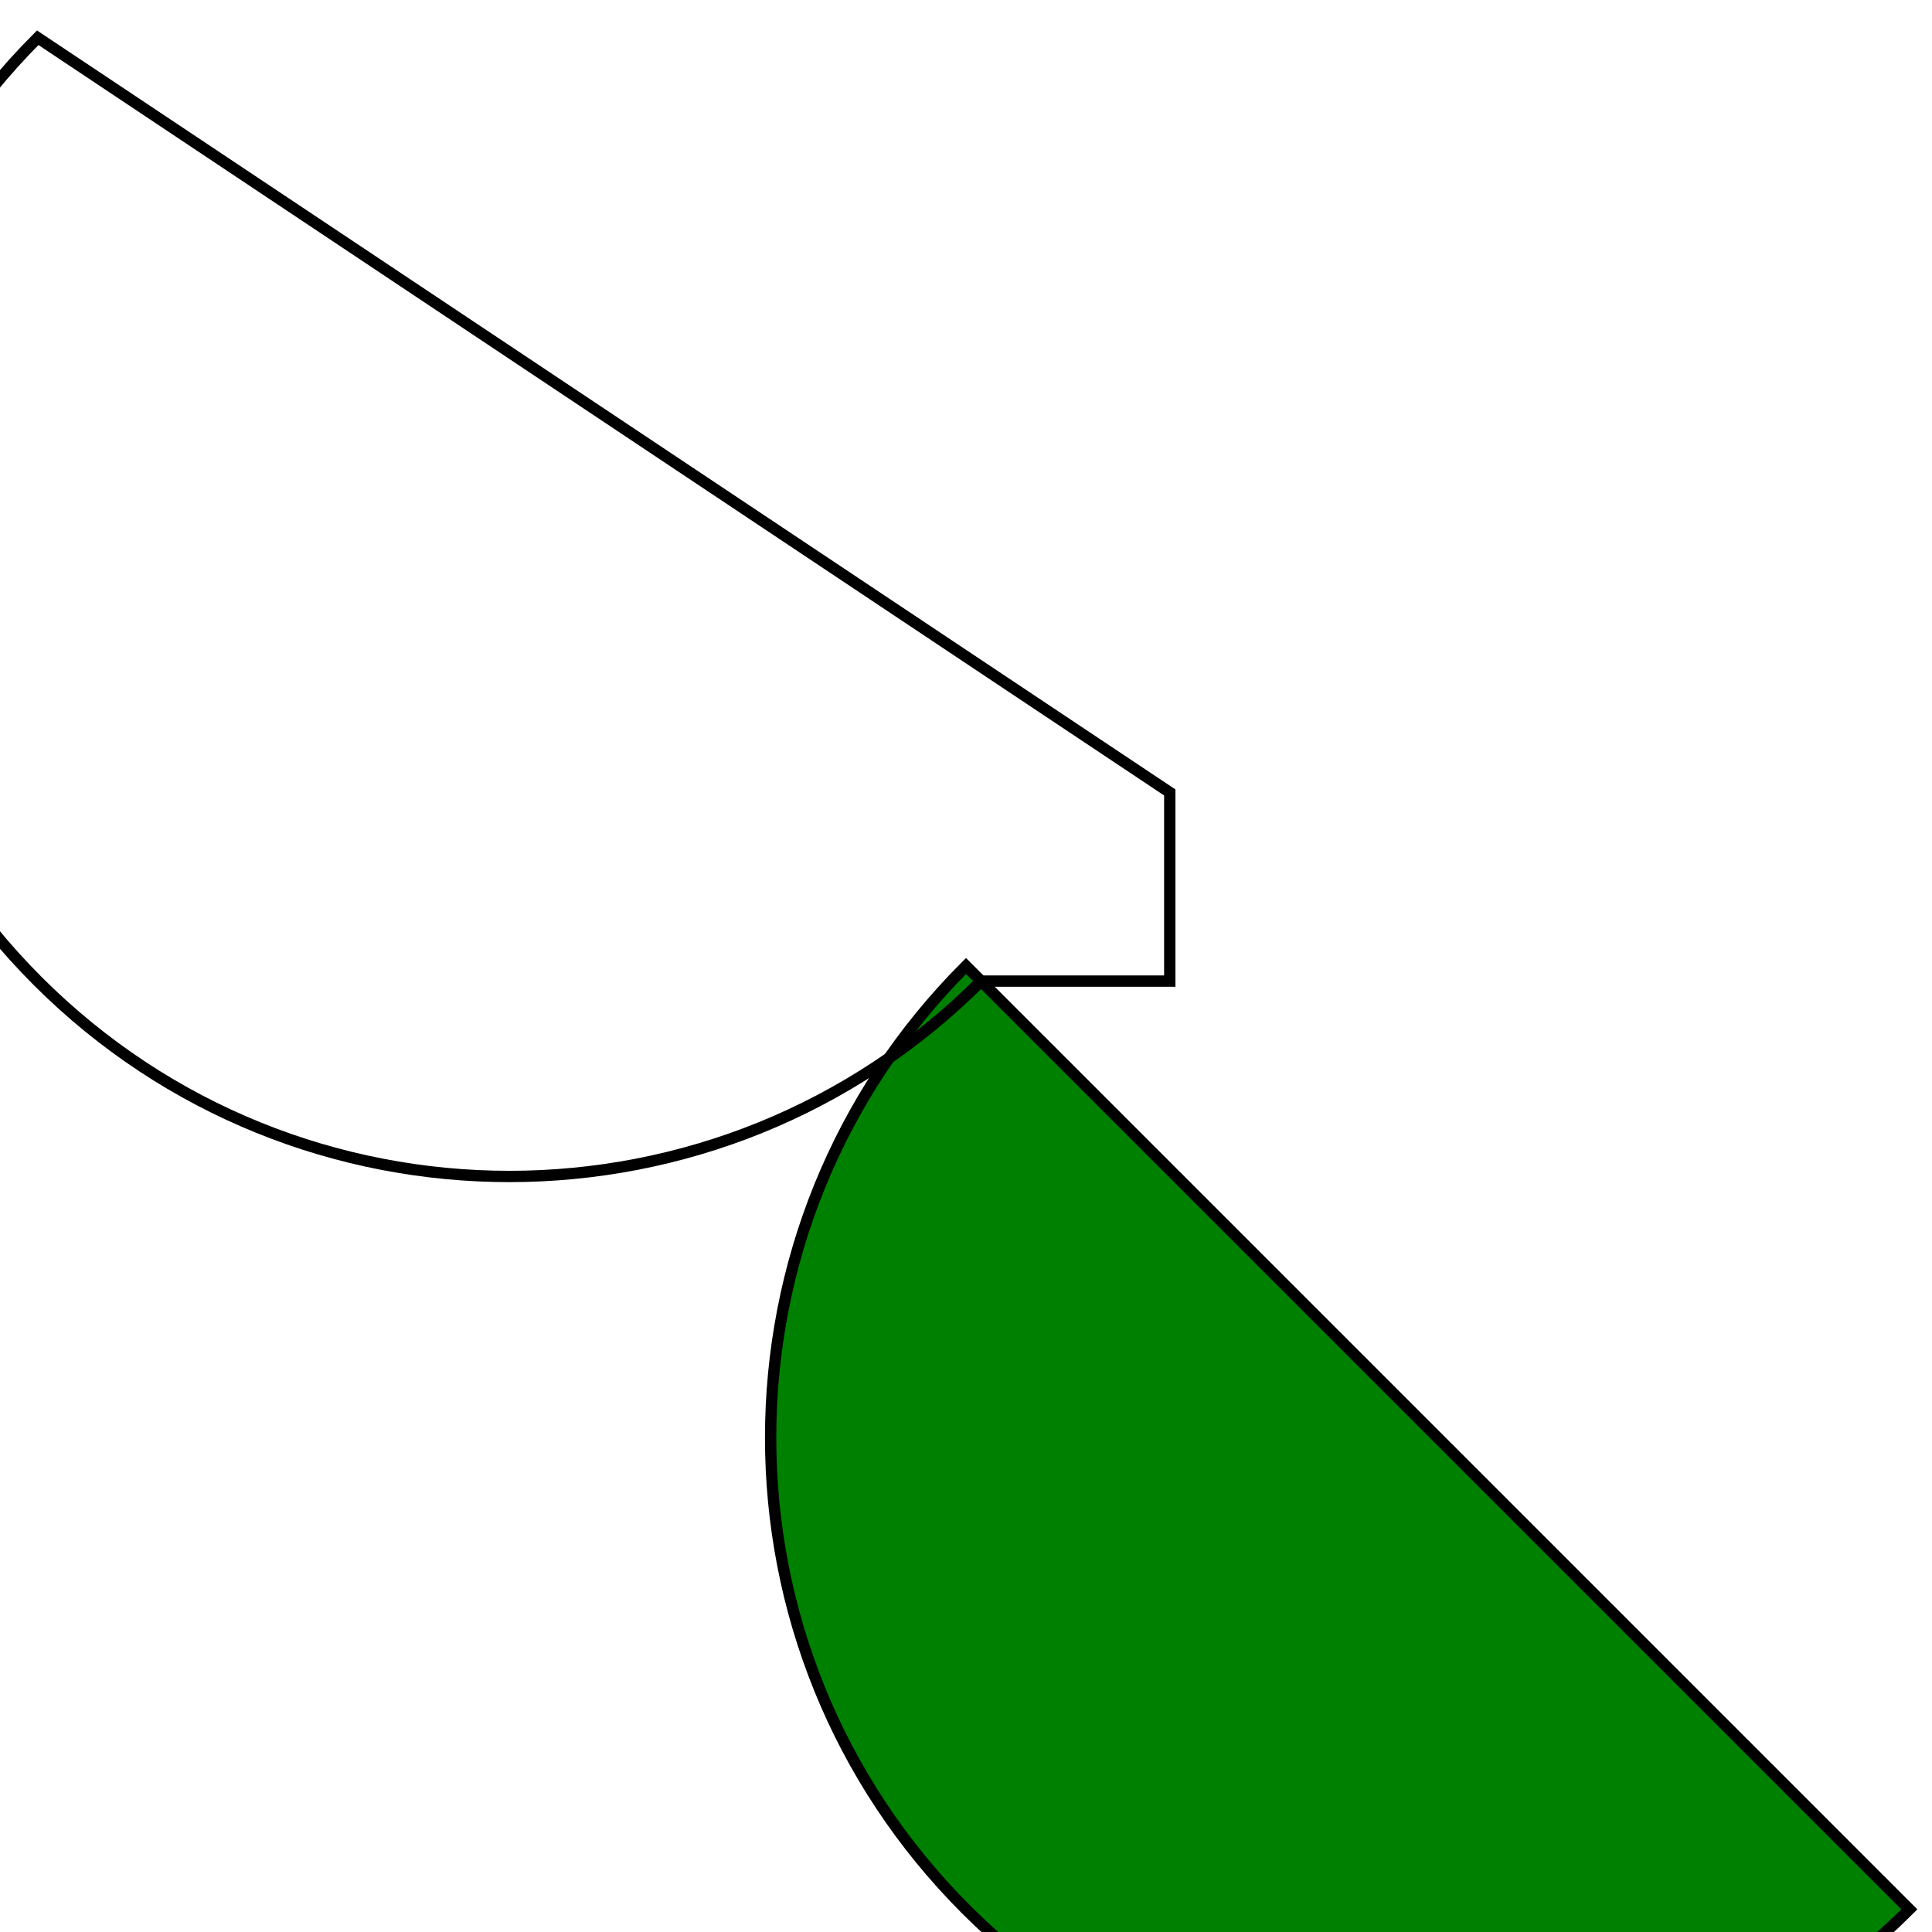
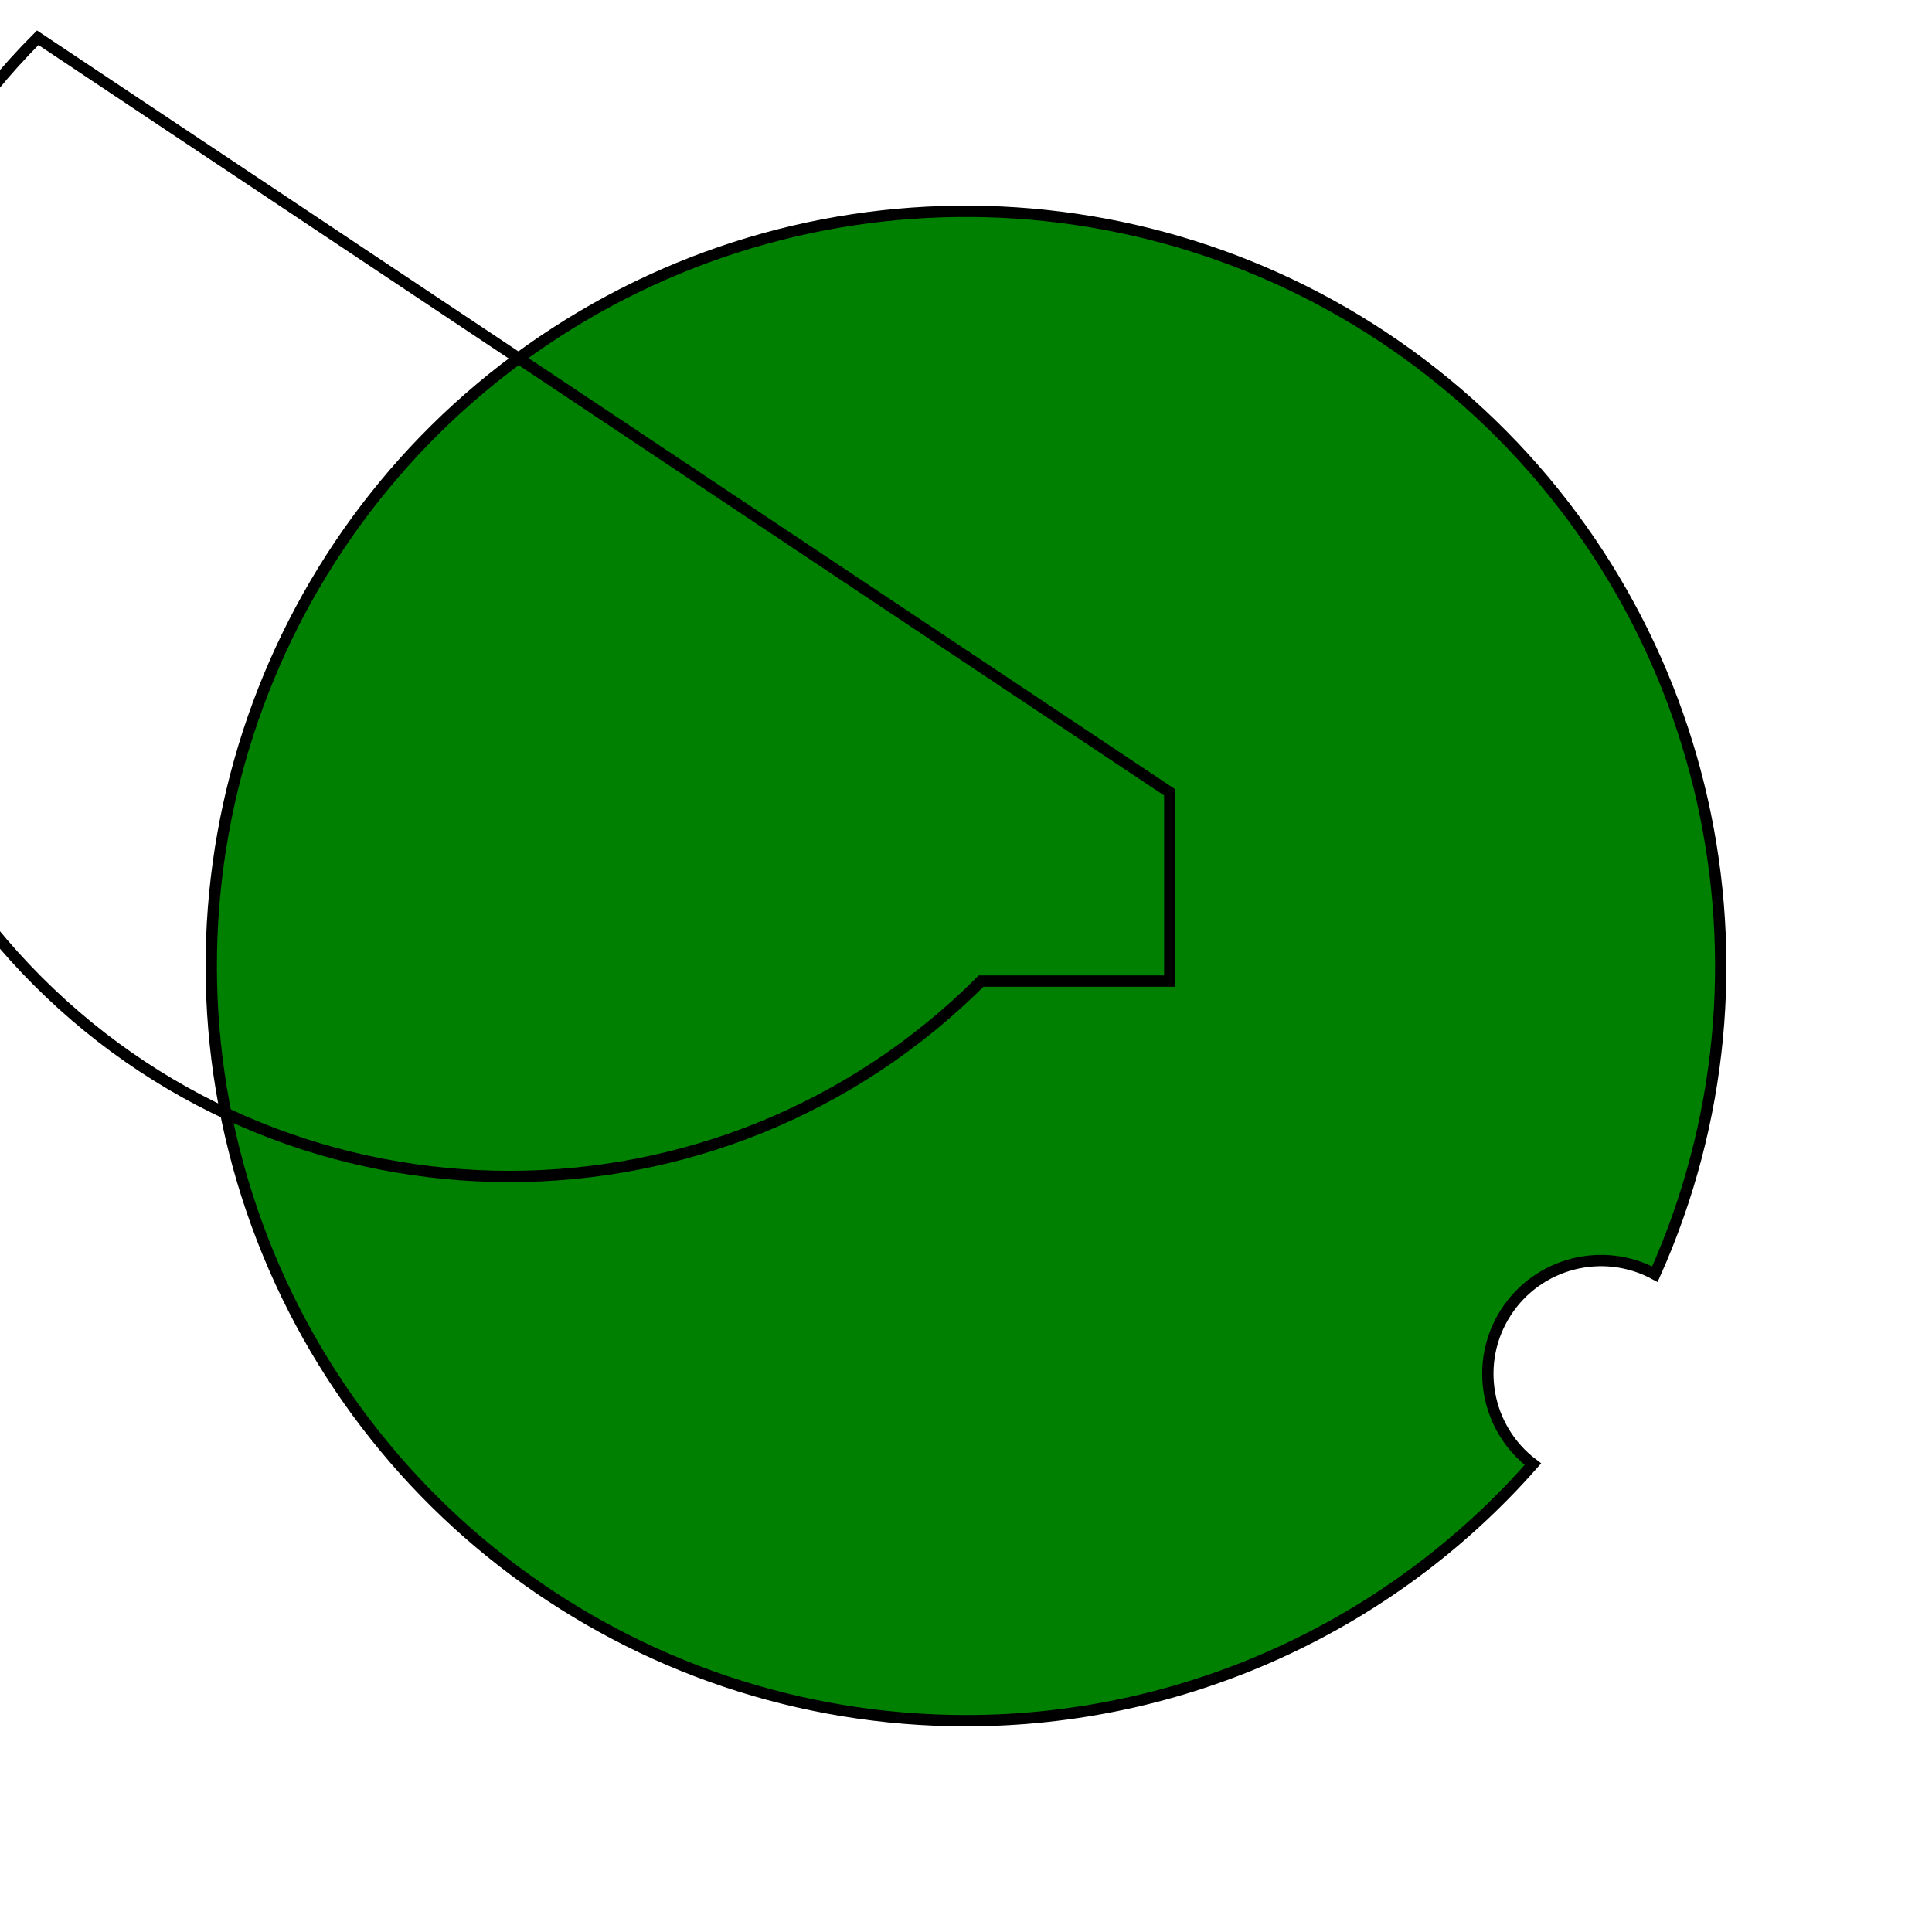
<svg xmlns="http://www.w3.org/2000/svg" viewBox="0 0 512 512">
-   <path d="M256,256 a30,30,0,0,0,250,250 z" fill="green" stroke="black" stroke-width="3" />
+   <path d="M256,456 A200,200,0,0,0,406.237,388.018 A30,30,0,0,1,438.564,337.672 A200,200,0,1,0,256,456 z" fill="green" stroke="black" stroke-width="3" />
  <path d="M10,10 a30,30,0,0,0,250,250 l50,0 l0,-50 z" fill="none" stroke="black" stroke-width="3" />
</svg>
